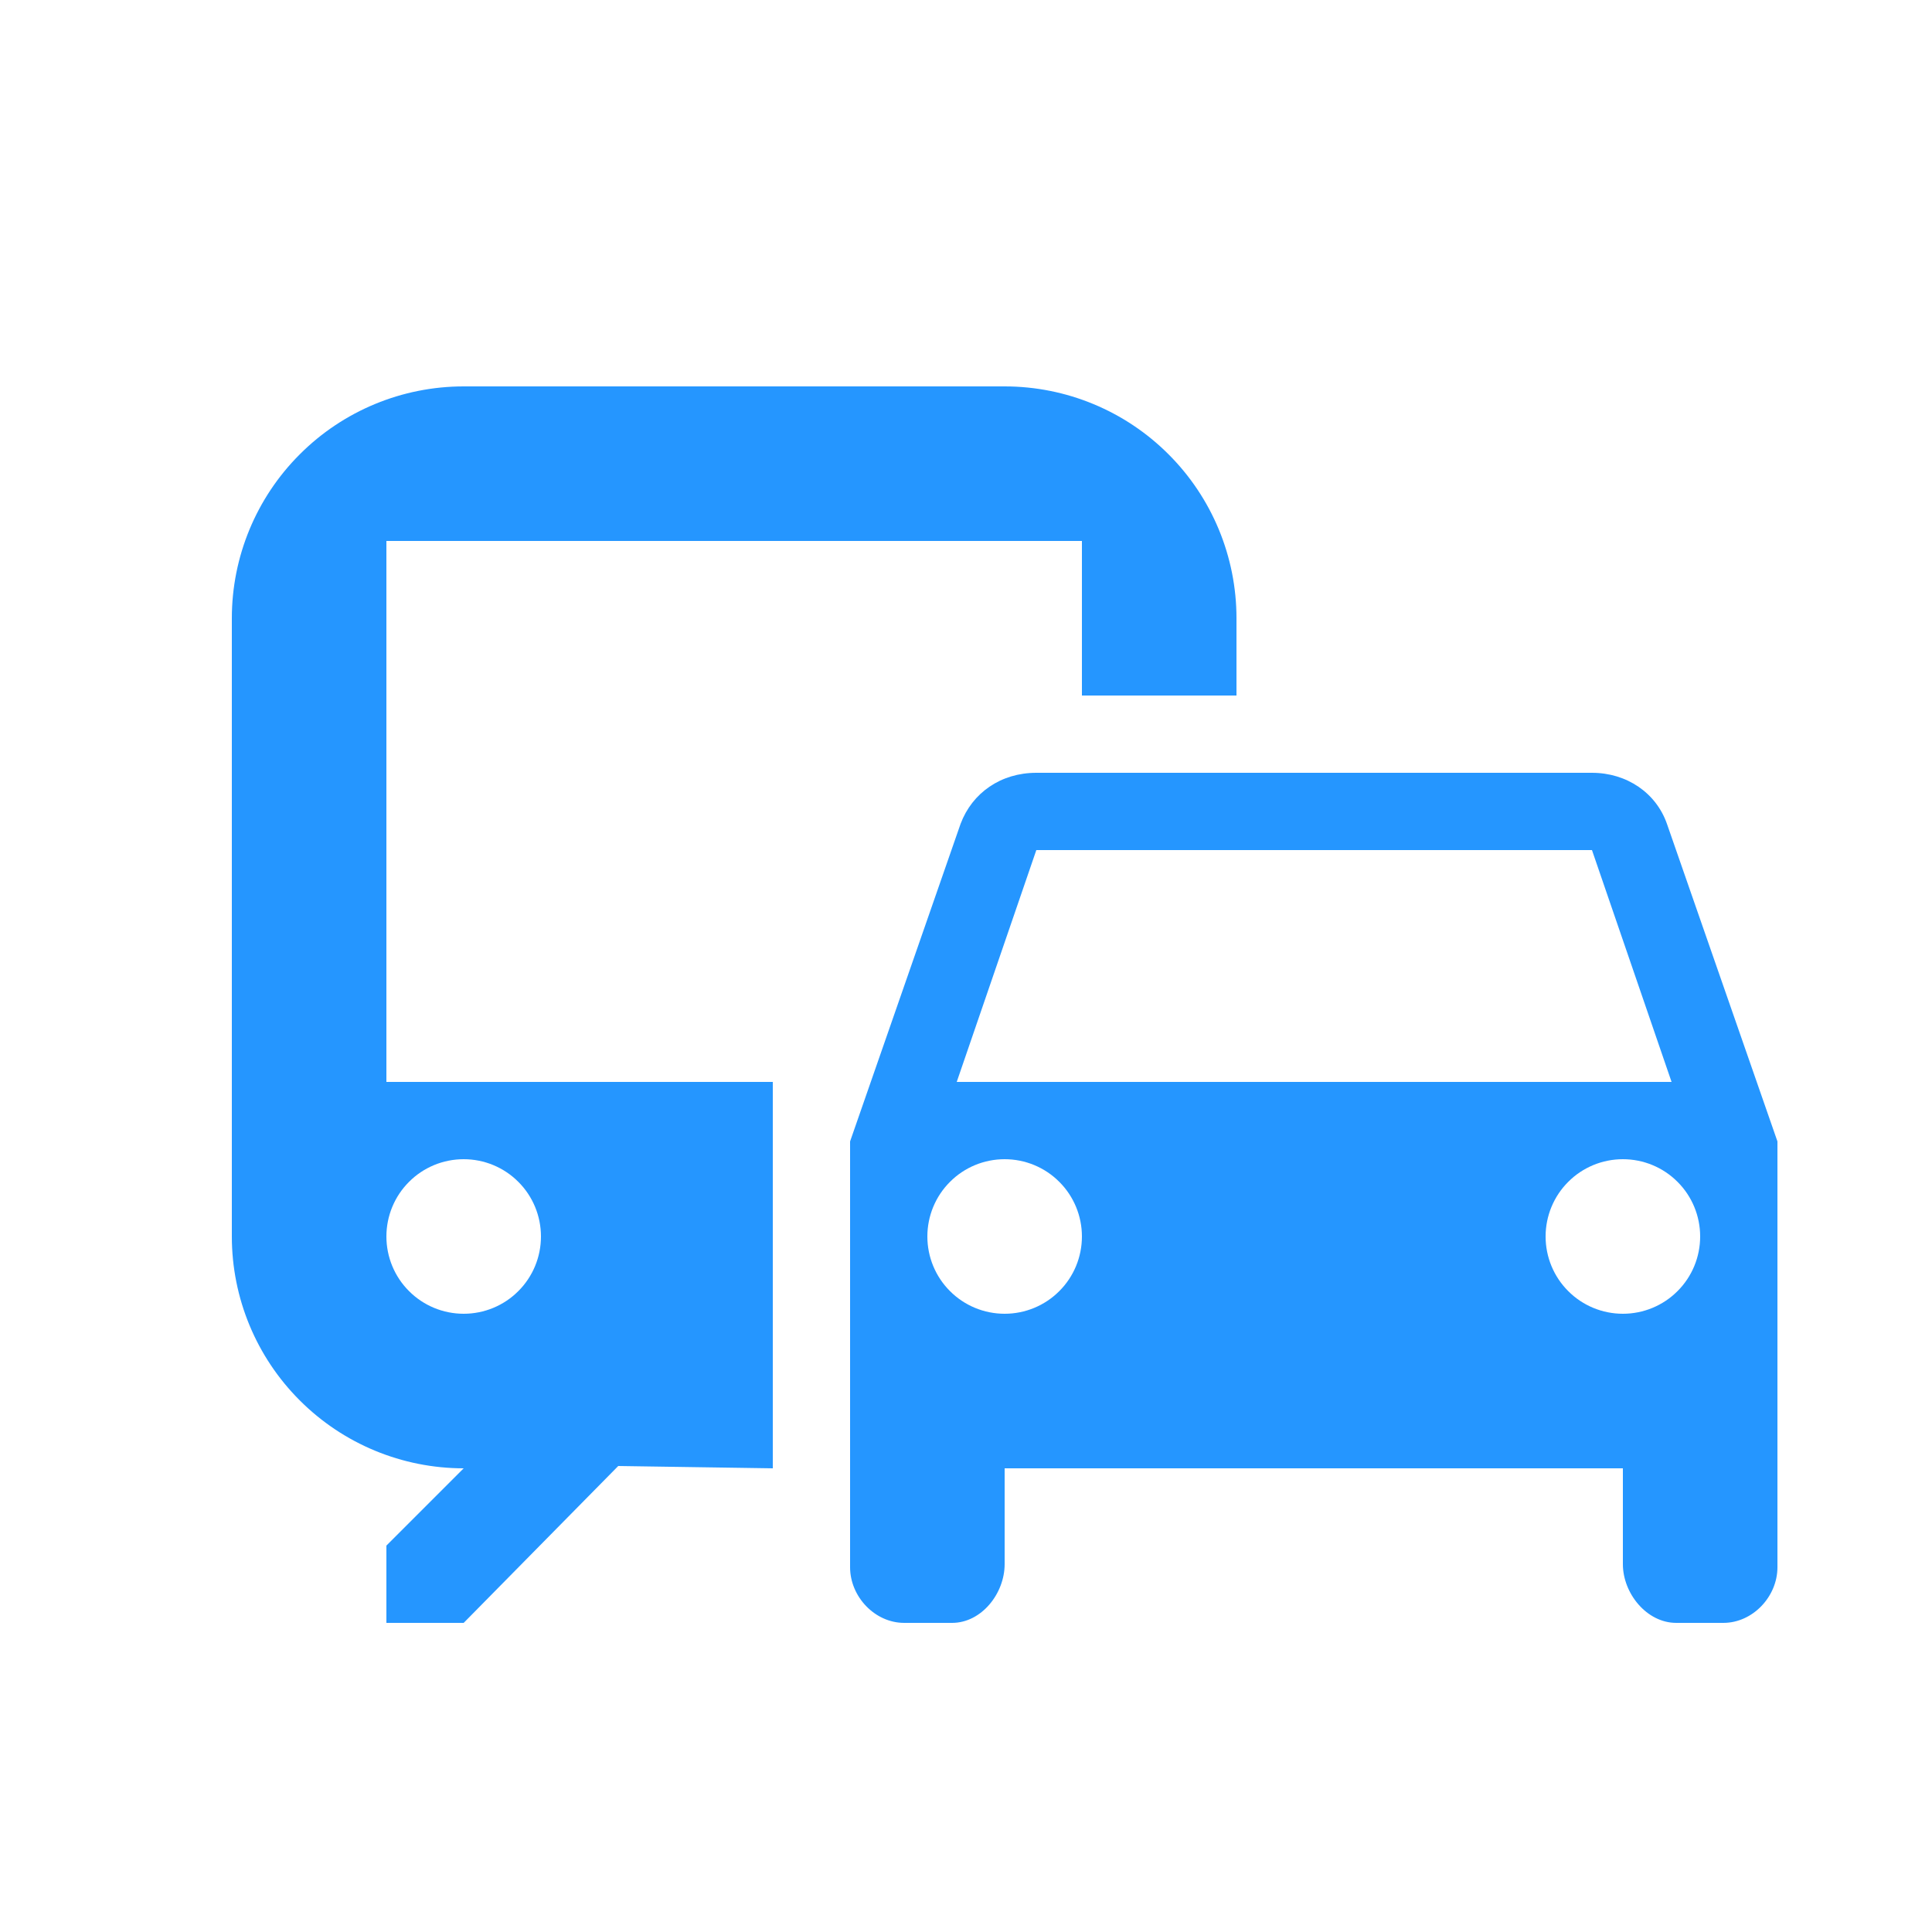
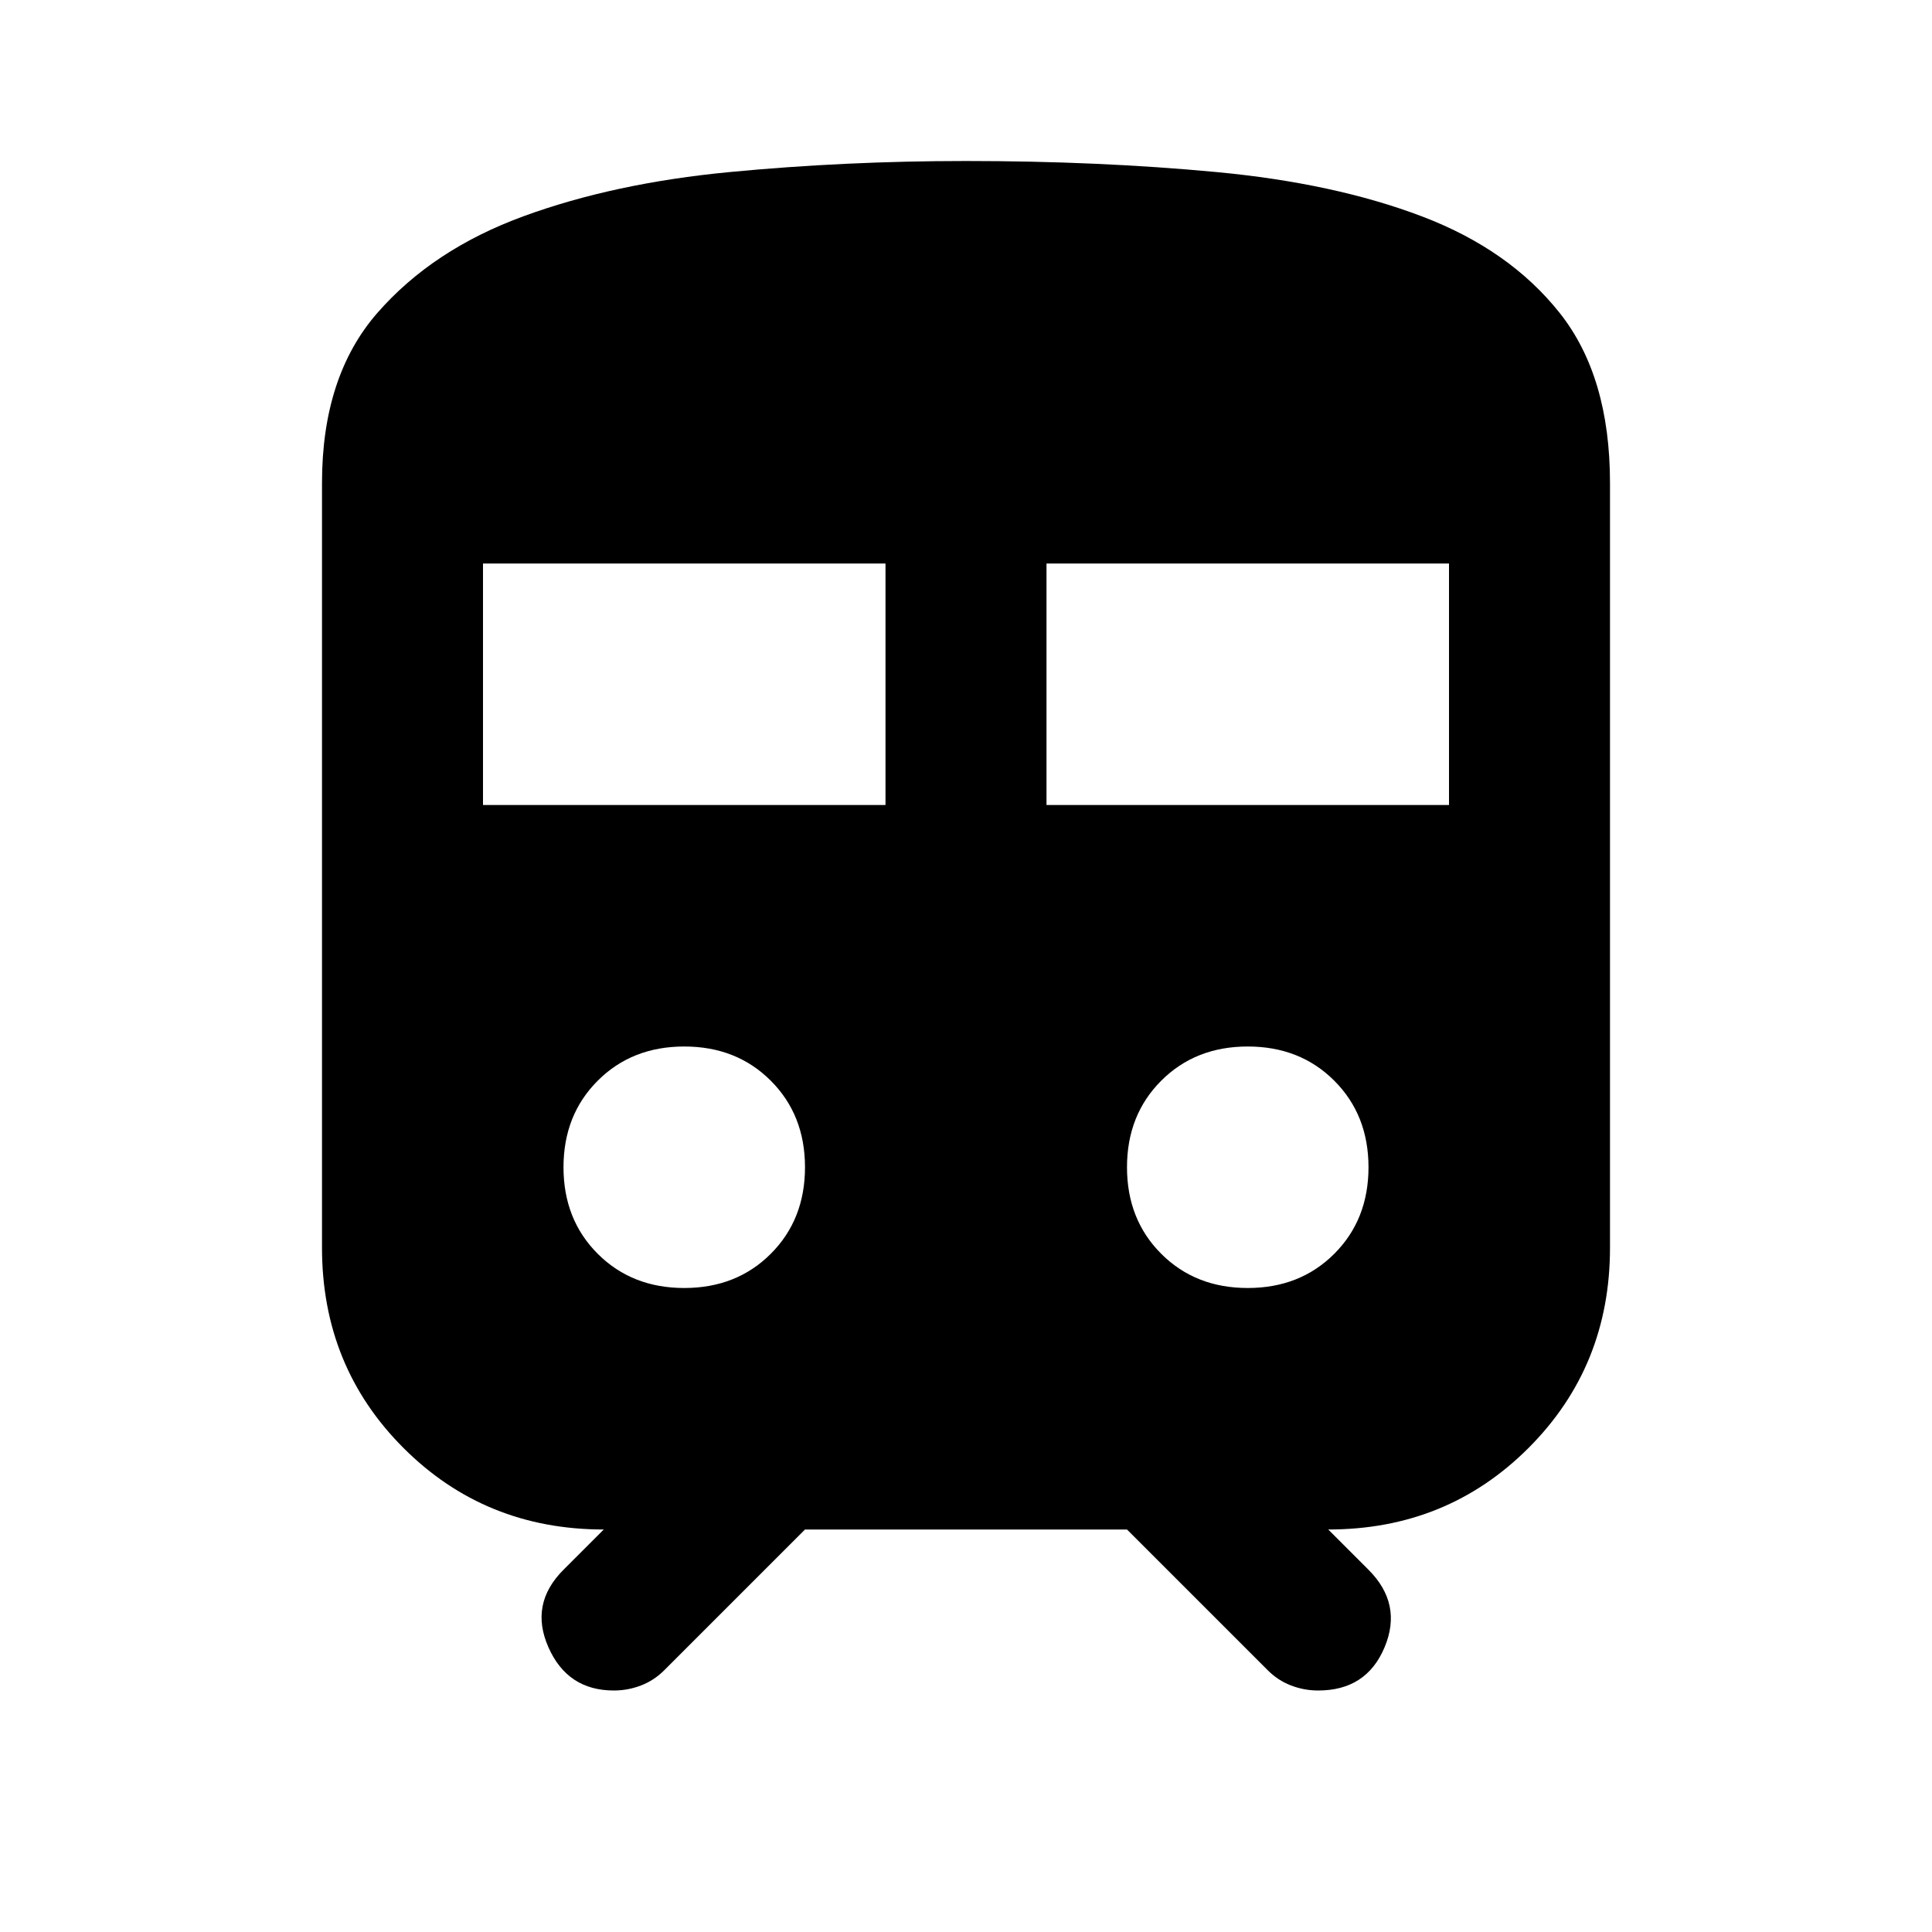
- <svg xmlns="http://www.w3.org/2000/svg" width="25" height="25" viewBox="0 0 25 25" fill="none">
-   <path d="M13 5H6C5.204 5 4.441 5.316 3.879 5.879C3.316 6.441 3 7.204 3 8V16C3 16.796 3.316 17.559 3.879 18.121C4.441 18.684 5.204 19 6 19L5 20V21H6L8 18.97L10 19V14H5V7H14V9H16V8C16 7.204 15.684 6.441 15.121 5.879C14.559 5.316 13.796 5 13 5ZM6 15C6.265 15 6.52 15.105 6.707 15.293C6.895 15.48 7 15.735 7 16C7 16.265 6.895 16.52 6.707 16.707C6.52 16.895 6.265 17 6 17C5.735 17 5.48 16.895 5.293 16.707C5.105 16.52 5 16.265 5 16C5 15.735 5.105 15.48 5.293 15.293C5.48 15.105 5.735 15 6 15ZM21.57 10.66C21.43 10.26 21.05 10 20.6 10H13.41C12.95 10 12.58 10.26 12.43 10.66L11 14.77V20.28C11 20.66 11.32 21 11.7 21H12.32C12.7 21 13 20.62 13 20.24V19H21V20.24C21 20.62 21.31 21 21.69 21H22.3C22.68 21 23 20.66 23 20.28V18.91V14.77L21.57 10.66ZM13.41 11H20.6L21.63 14H12.38L13.41 11ZM13 17C12.735 17 12.48 16.895 12.293 16.707C12.105 16.52 12 16.265 12 16C12 15.735 12.105 15.48 12.293 15.293C12.48 15.105 12.735 15 13 15C13.265 15 13.52 15.105 13.707 15.293C13.895 15.48 14 15.735 14 16C14 16.265 13.895 16.52 13.707 16.707C13.52 16.895 13.265 17 13 17ZM21 17C20.735 17 20.48 16.895 20.293 16.707C20.105 16.52 20 16.265 20 16C20 15.735 20.105 15.48 20.293 15.293C20.48 15.105 20.735 15 21 15C21.265 15 21.52 15.105 21.707 15.293C21.895 15.48 22 15.735 22 16C22 16.265 21.895 16.52 21.707 16.707C21.52 16.895 21.265 17 21 17Z" fill="#2596FF" />
+ <svg xmlns="http://www.w3.org/2000/svg" height="24" viewBox="0 -960 960 960" width="24">
+   <path d="M160-340v-380q0-53 27.5-84.5t72.5-48q45-16.5 102.5-22T480-880q66 0 124.5 5.5t102 22q43.5 16.5 68.5 48t25 84.5v380q0 59-40.5 99.5T660-200l20 20q17 17 8 38.5T655-120q-7 0-13.5-2.5T630-130l-70-70H400l-70 70q-5 5-11.5 7.5T305-120q-23 0-32.5-21.5T280-180l20-20q-59 0-99.5-40.5T160-340Zm80-220h200v-120H240v120Zm280 0h200v-120H520v120ZM340-320q26 0 43-17t17-43q0-26-17-43t-43-17q-26 0-43 17t-17 43q0 26 17 43t43 17Zm280 0q26 0 43-17t17-43q0-26-17-43t-43-17q-26 0-43 17t-17 43q0 26 17 43t43 17Z" />
</svg>
